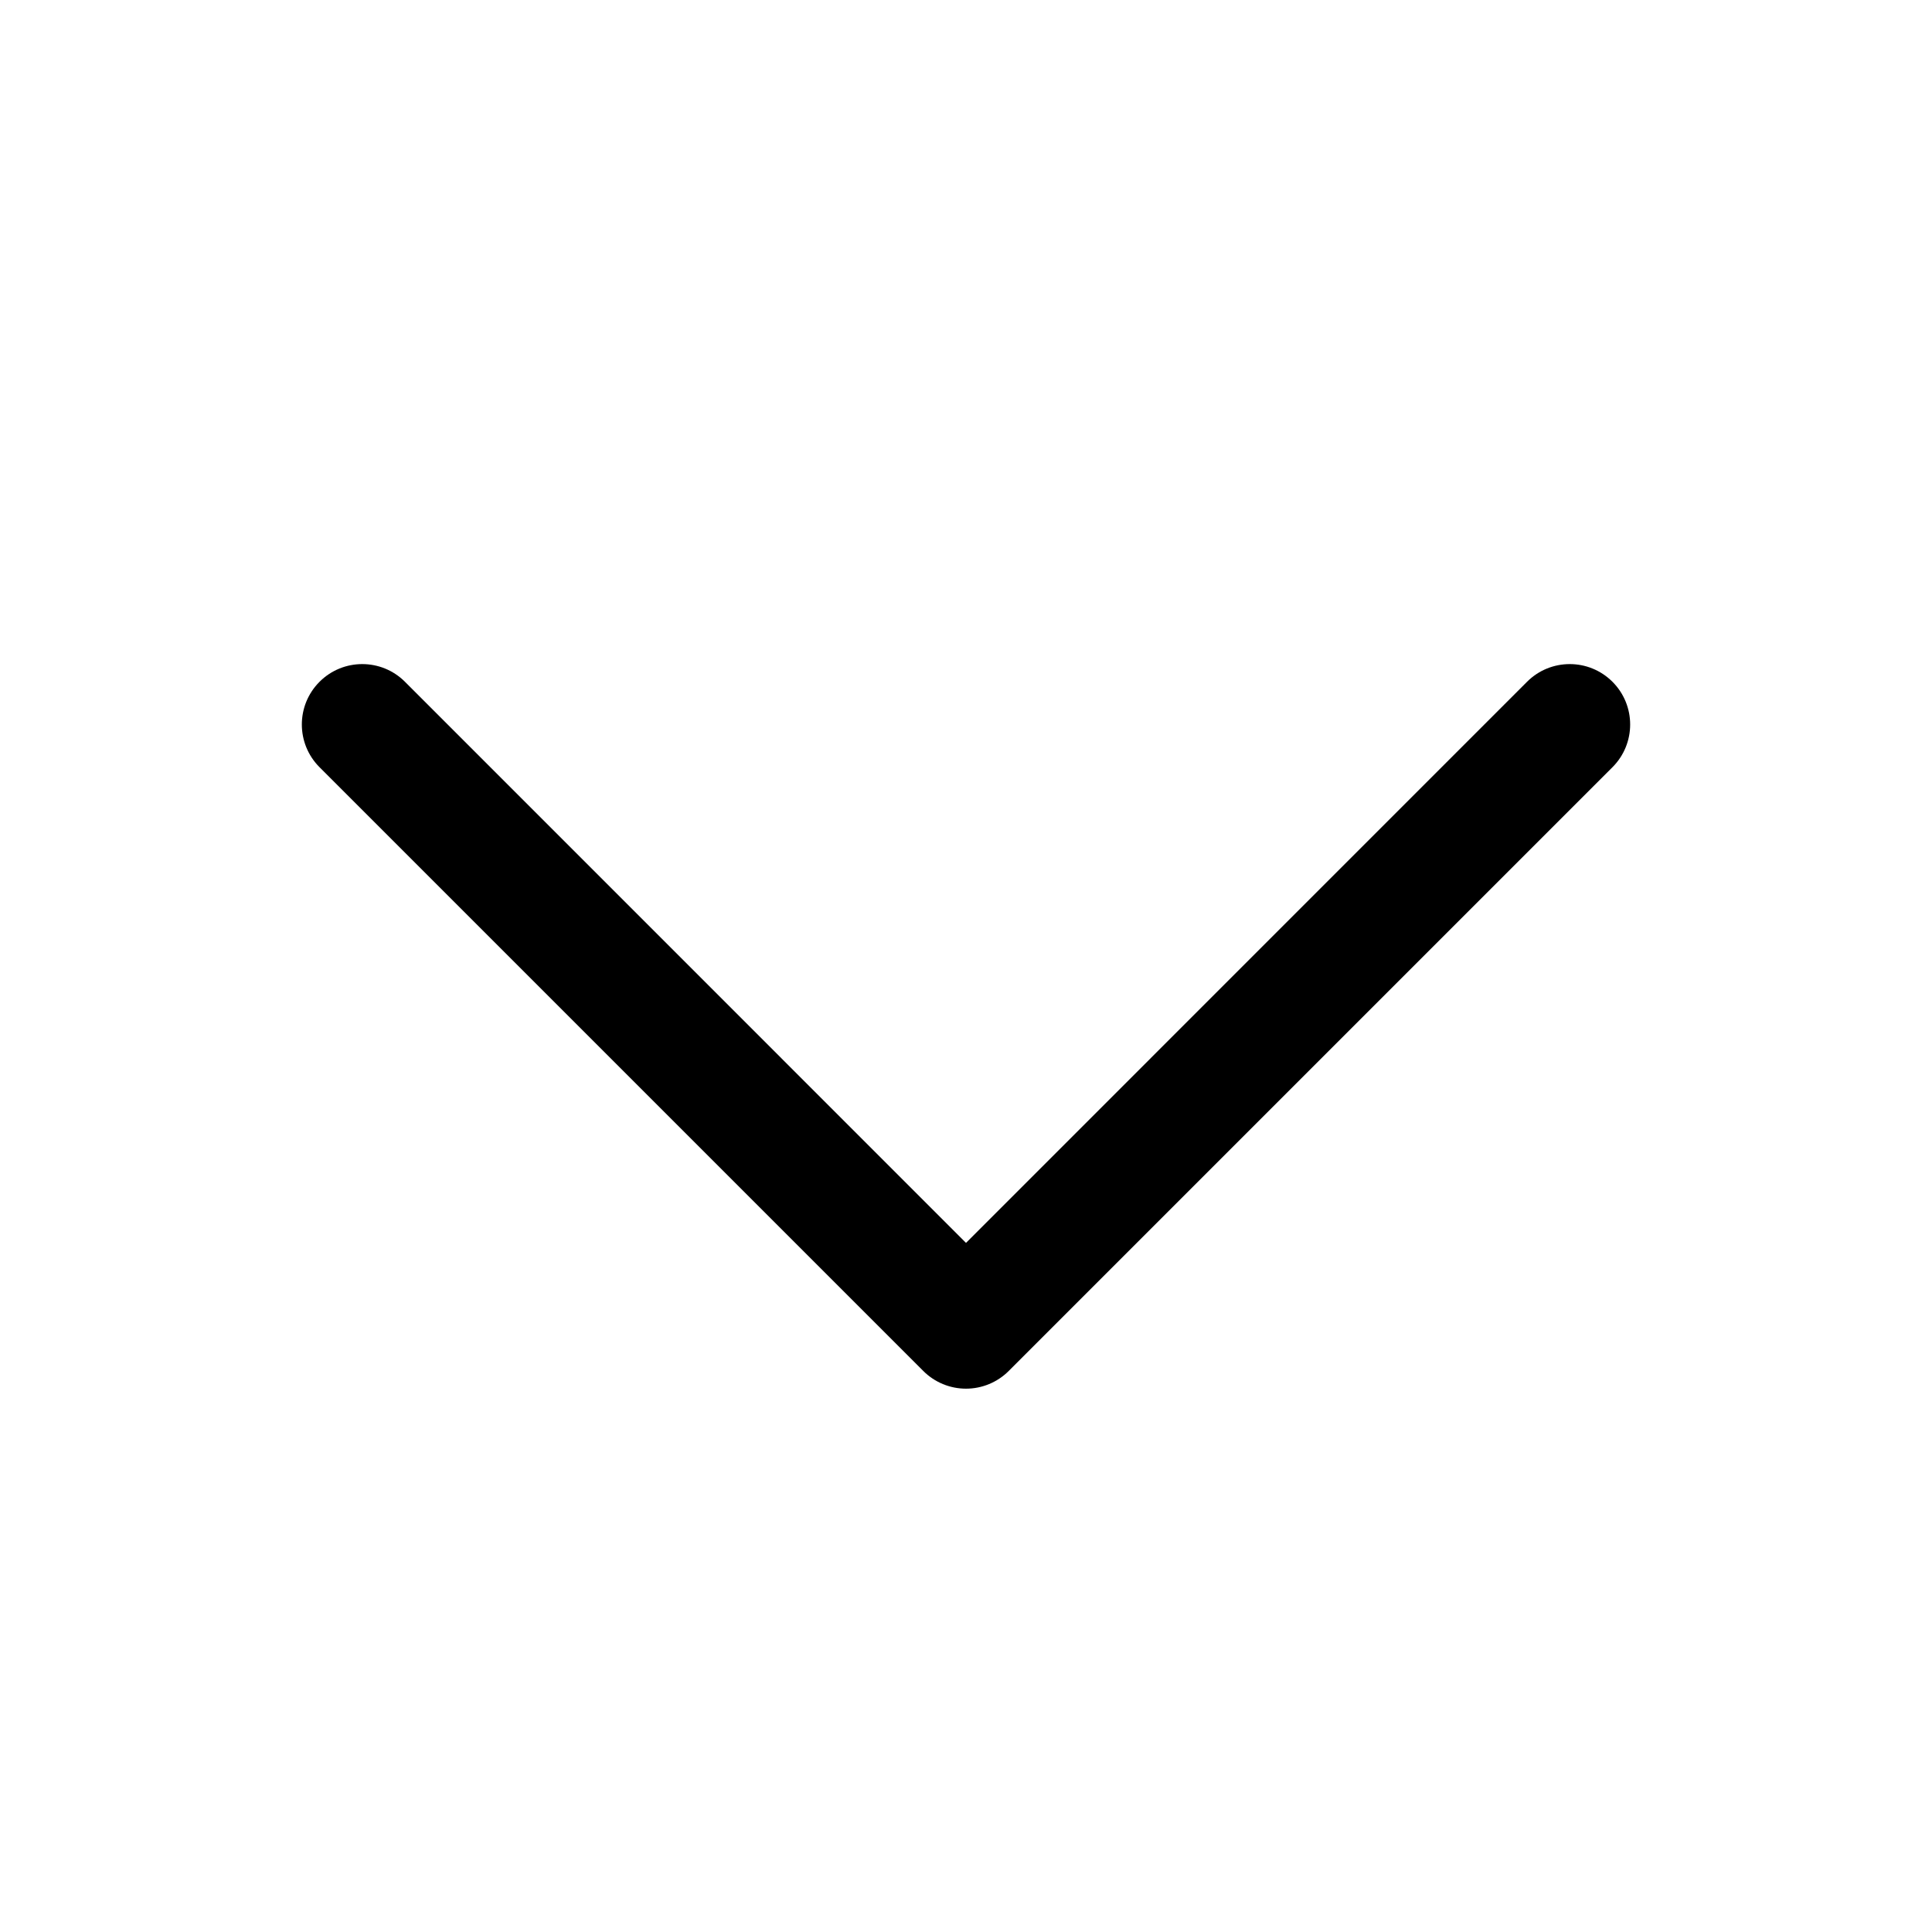
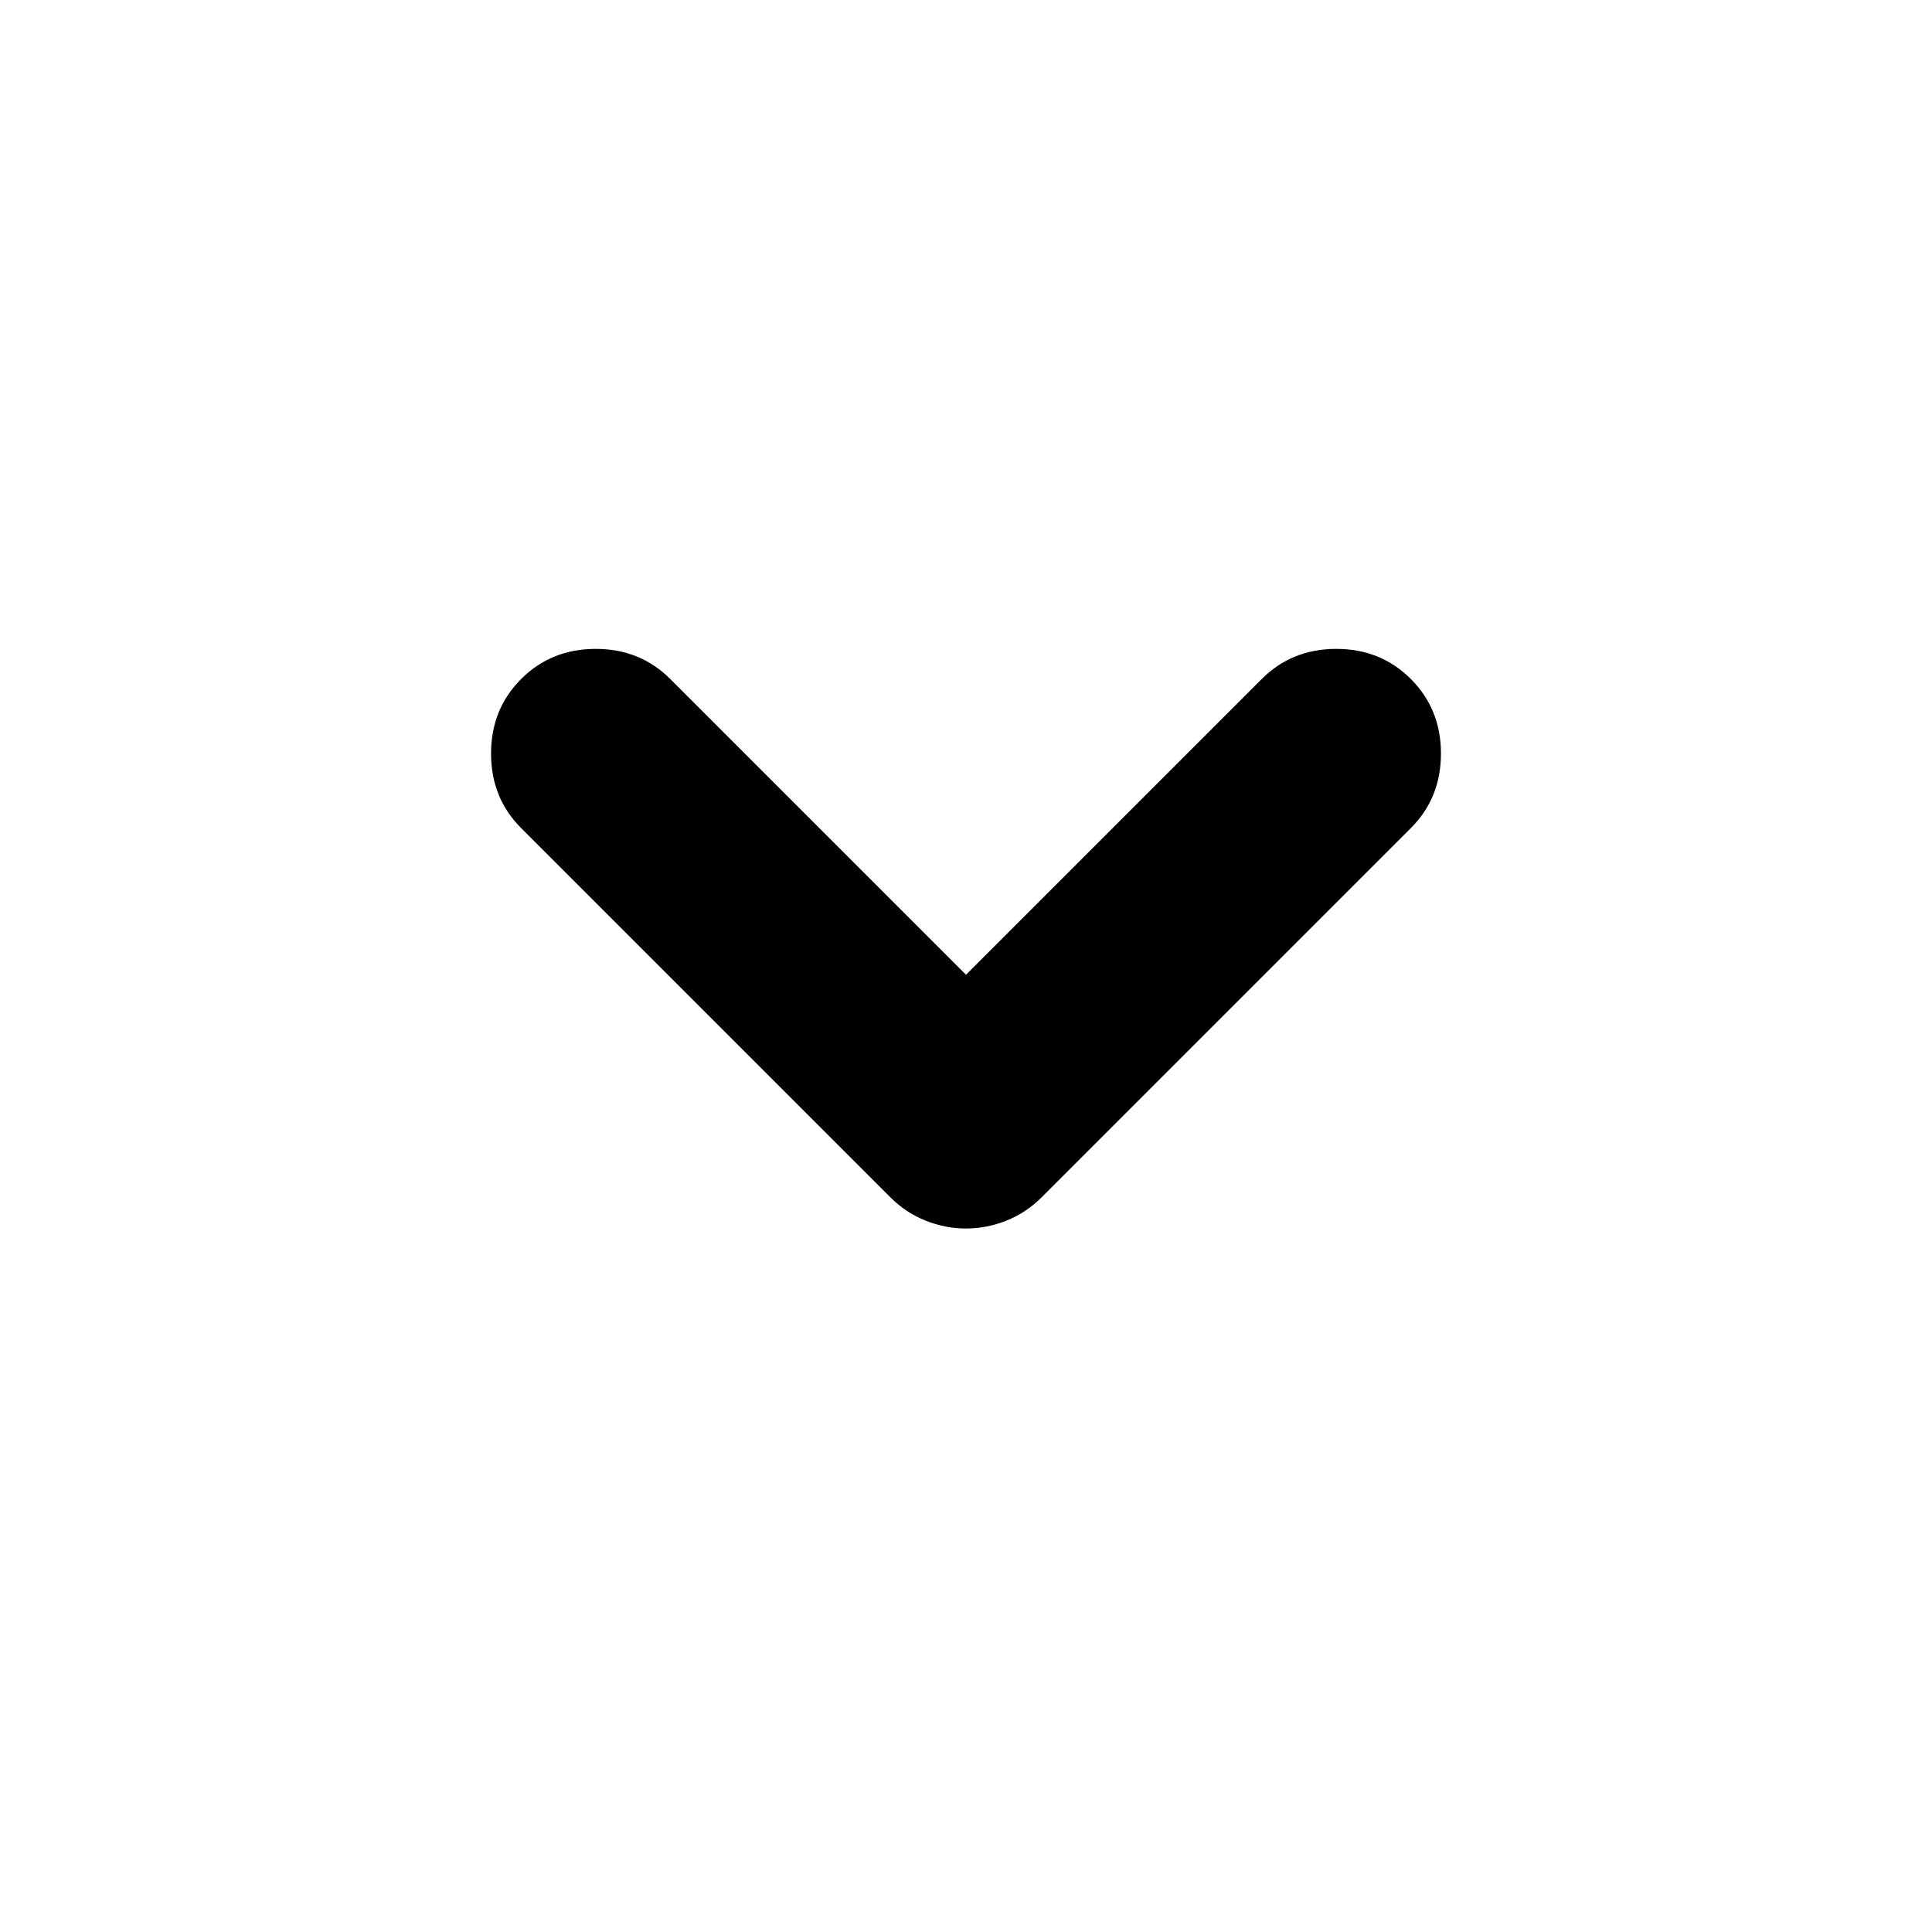
- <svg xmlns="http://www.w3.org/2000/svg" width="24" height="24" fill="#000000" viewBox="0 0 256 256">
-   <path d="M213.66,101.66l-80,80a8,8,0,0,1-11.32,0l-80-80A8,8,0,0,1,53.66,90.34L128,164.69l74.34-74.35a8,8,0,0,1,11.32,11.32Z" />
+ <svg xmlns="http://www.w3.org/2000/svg" height="24" viewBox="0 -960 960 960" width="24">
+   <path d="M480-349.56q-10.26 0-20.09-3.92-9.82-3.91-17.52-11.61L258.96-548.52Q244-563.48 244-585.57q0-22.08 14.96-37.04 14.95-14.96 37.04-14.96t37.04 14.96L480-475.65l146.96-146.96q14.95-14.96 37.04-14.96t37.04 14.96Q716-607.65 716-585.57q0 22.09-14.96 37.05L517.61-365.09q-7.7 7.7-17.52 11.61-9.83 3.92-20.09 3.92Z" />
</svg>
